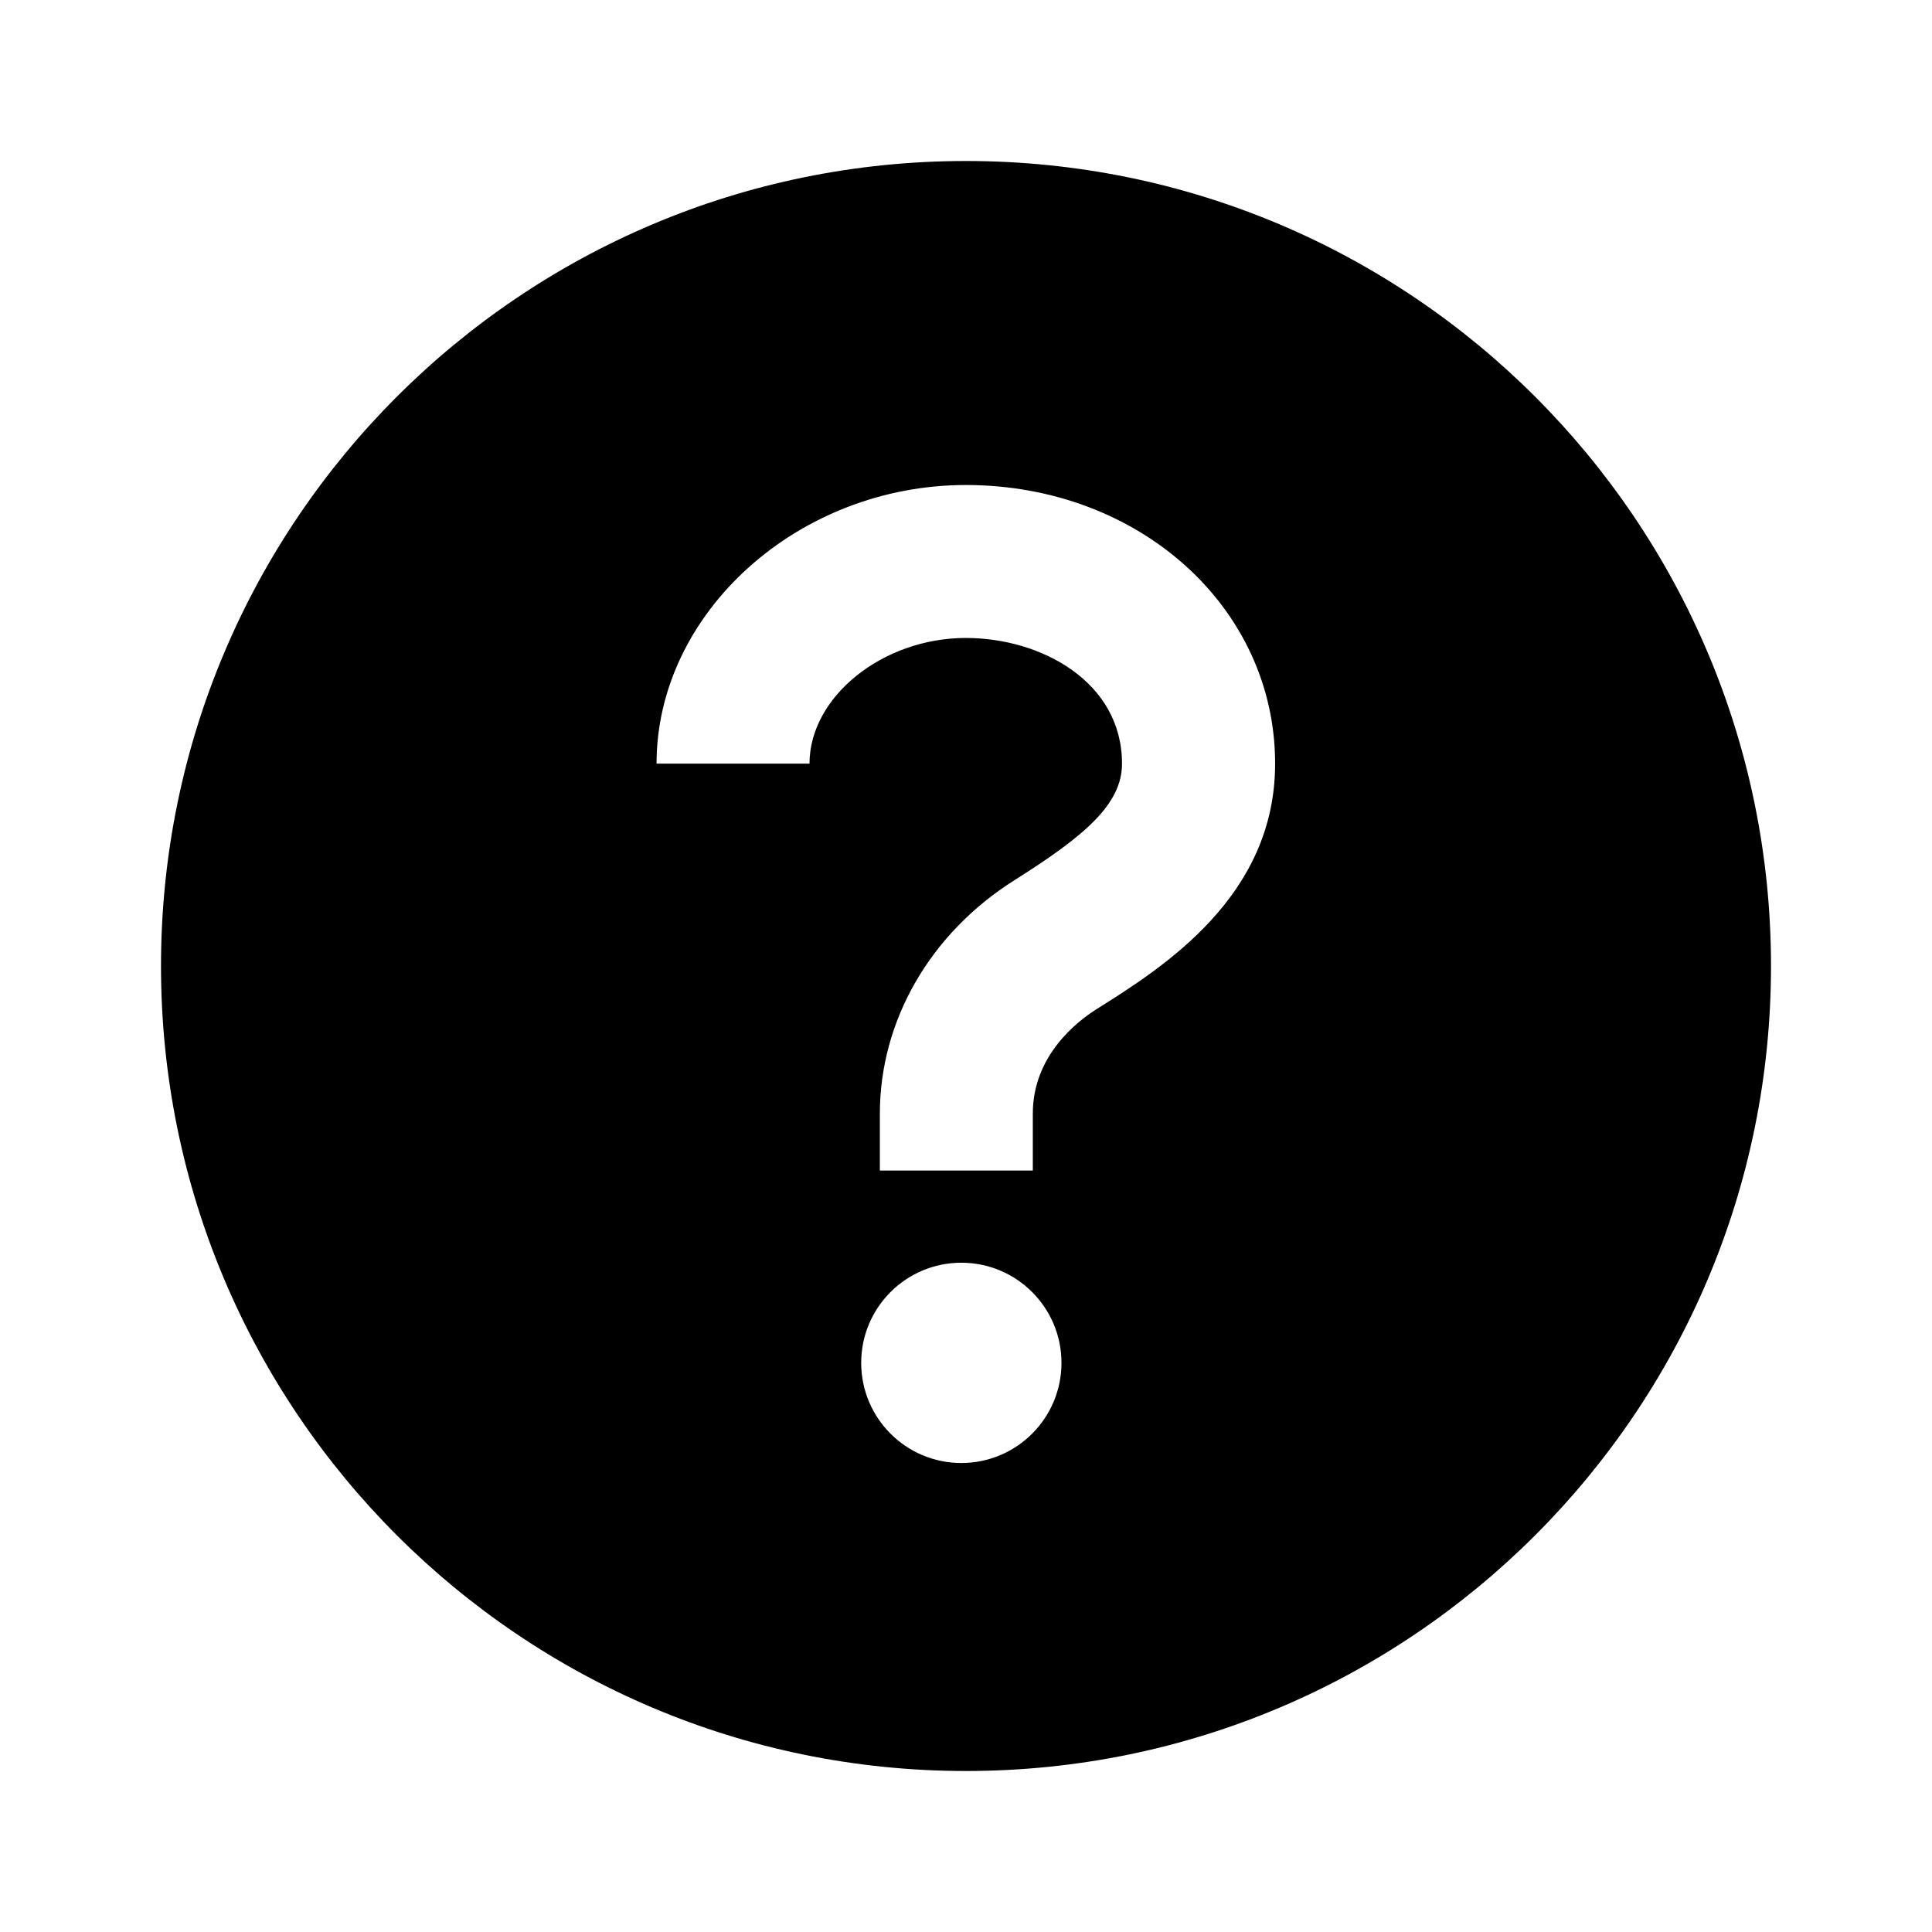
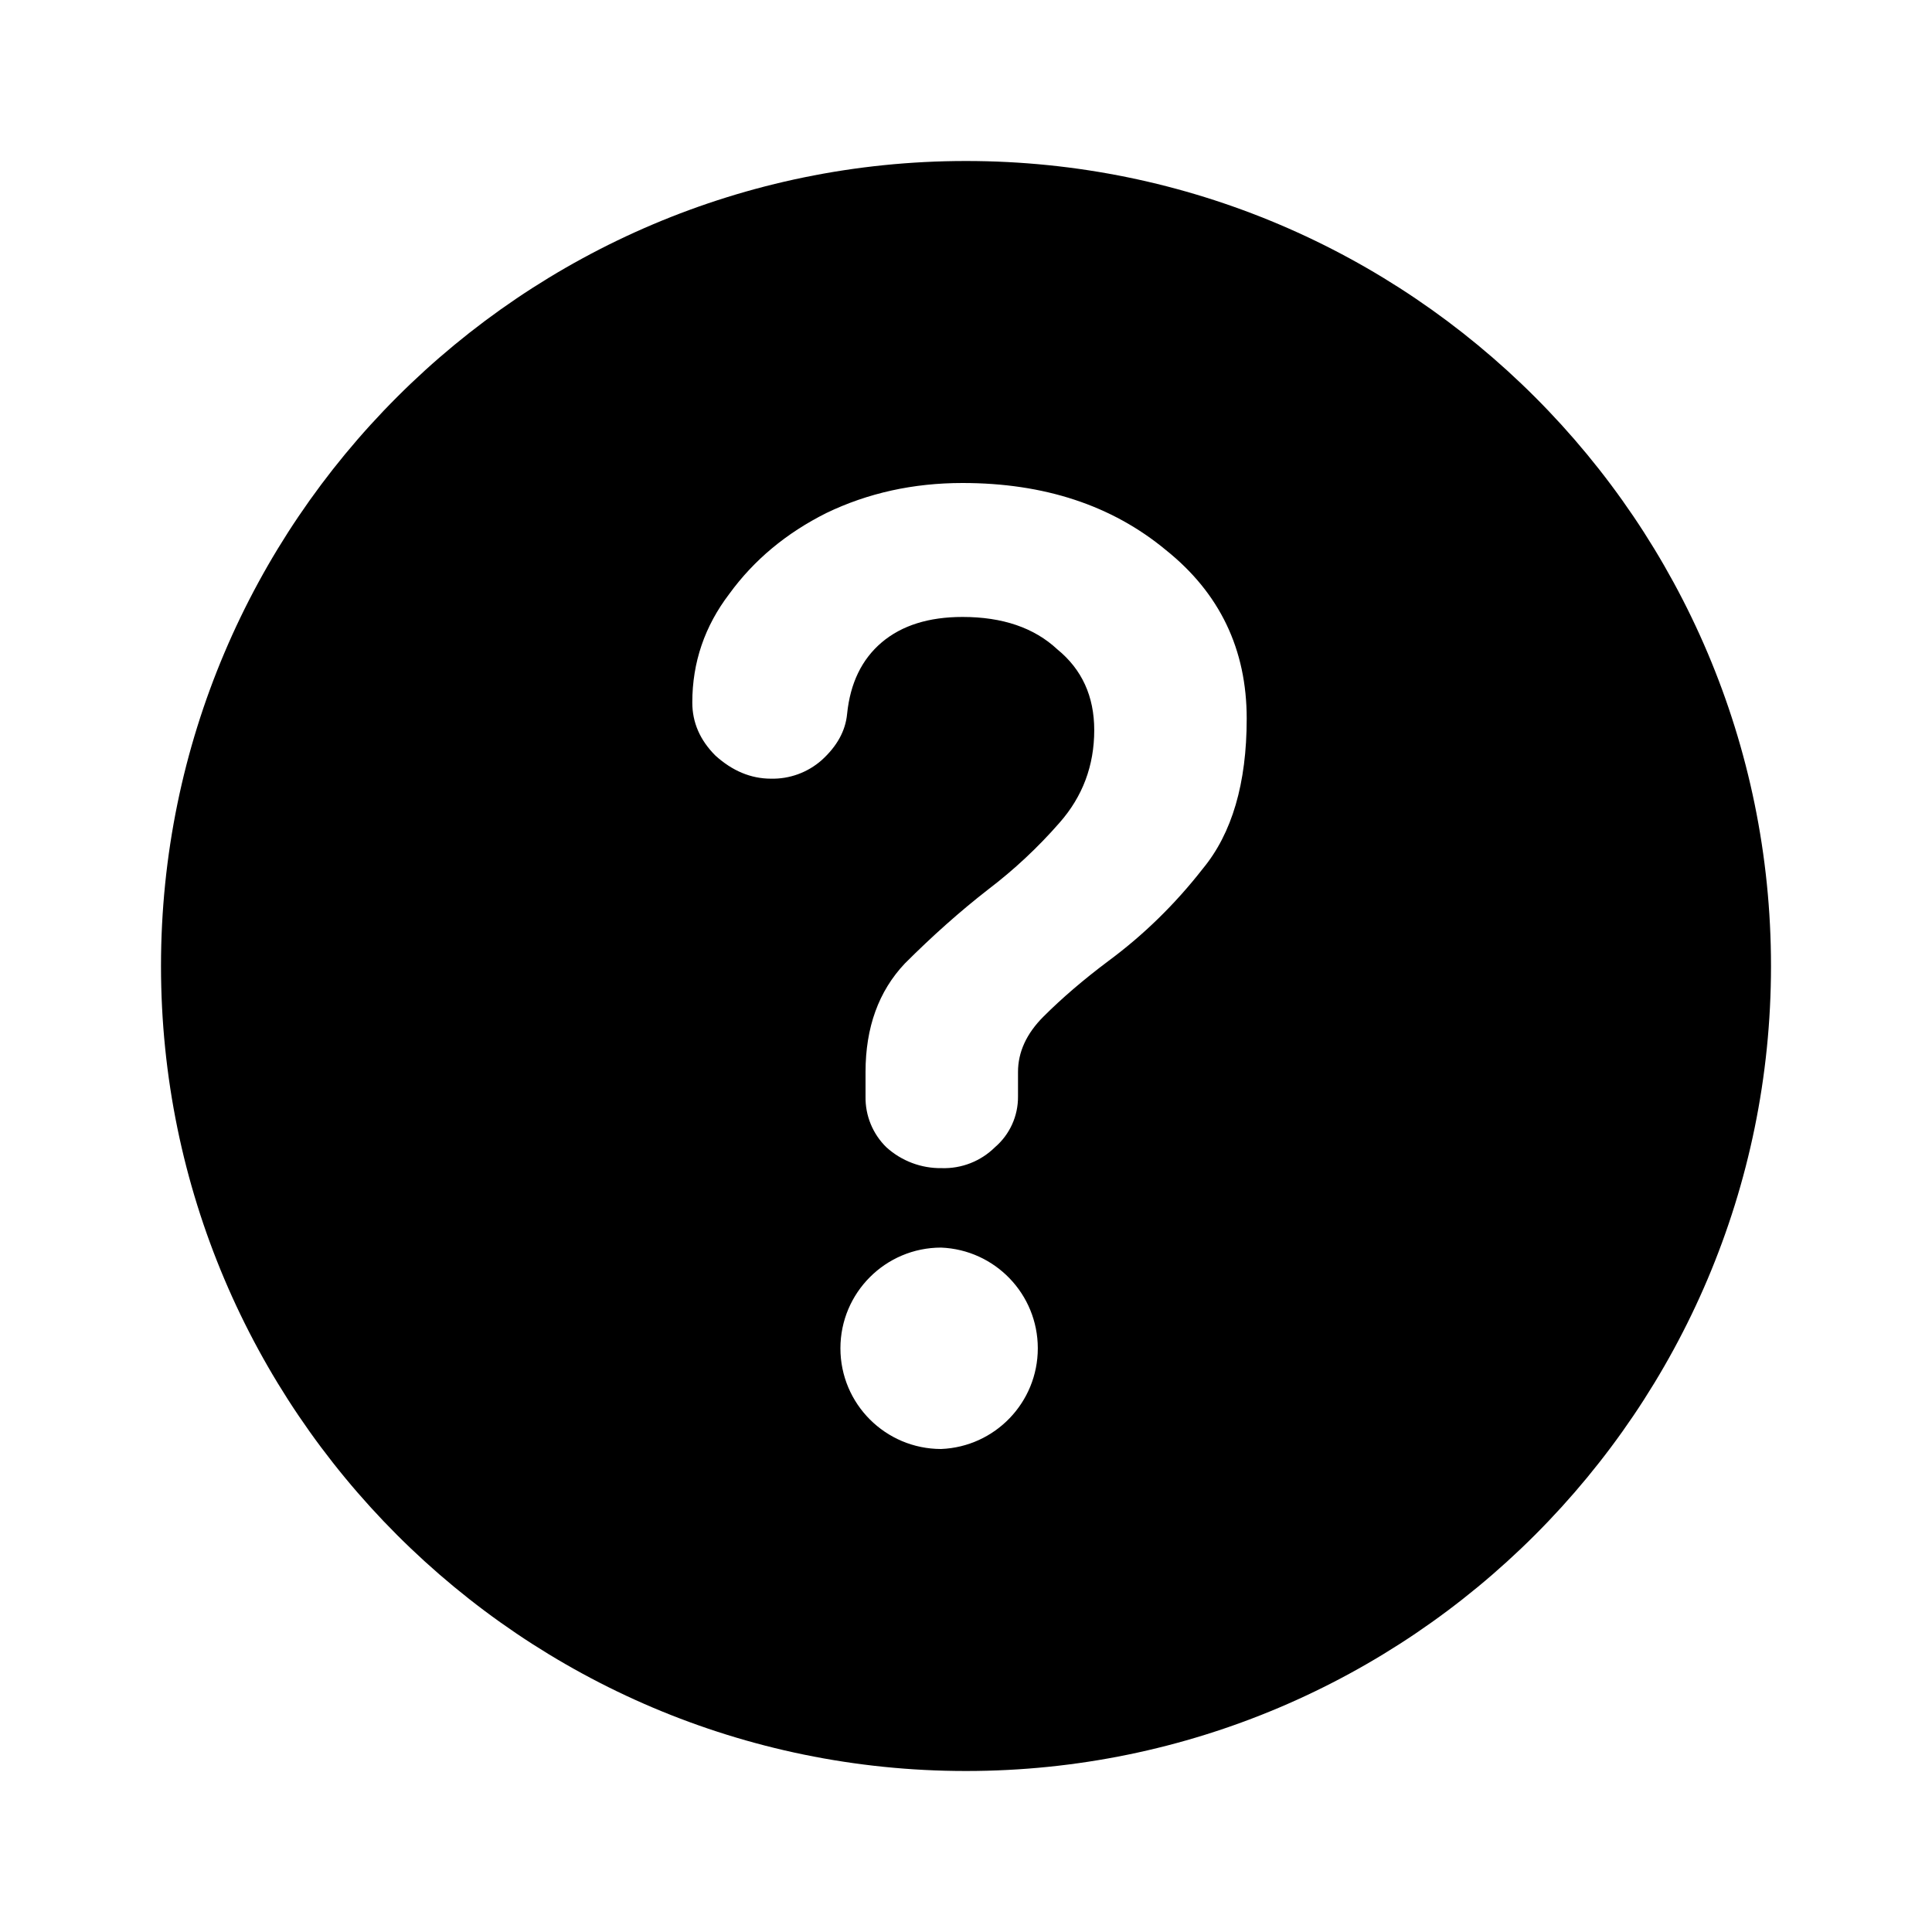
<svg xmlns="http://www.w3.org/2000/svg" width="24" height="24" fill="none" viewBox="0 0 24 24">
-   <path fill="#000" d="M12 2c5.523 0 10 4.477 10 10s-4.477 10-10 10S2 17.523 2 12 6.477 2 12 2m-.058 13.686a1.244 1.244 0 1 0 0 2.488 1.244 1.244 0 0 0 0-2.488m.056-9.661c-2.083 0-3.842 1.586-3.842 3.461h1.9c0-.83.908-1.561 1.942-1.561.94 0 1.94.548 1.94 1.561 0 .508-.47.902-1.336 1.448-1.046.66-1.672 1.744-1.672 2.9v.707h1.9v-.708c0-.718.548-1.142.784-1.292.833-.523 2.226-1.401 2.226-3.055 0-1.94-1.688-3.461-3.842-3.461" />
+   <path fill="#000" fill-rule="evenodd" d="M12 2c5.515 0 10 4.486 10 10s-4.485 10-10 10S2 17.514 2 12 6.486 2 12 2m-.309 13.498c-.69 0-1.251.56-1.251 1.251S11 17.999 11.69 18a1.252 1.252 0 0 0 0-2.502M11.957 6q-.918 0-1.692.373-.747.374-1.205 1.004-.46.603-.46 1.35 0 .372.287.659.316.286.688.287a.92.92 0 0 0 .632-.23q.286-.259.316-.574.058-.573.43-.889.374-.316 1.004-.316.746 0 1.177.402.459.374.459 1.004 0 .66-.43 1.149a6 6 0 0 1-.89.832q-.517.402-1.033.918-.488.517-.488 1.348v.304a.86.86 0 0 0 .259.631 1 1 0 0 0 .688.259.9.9 0 0 0 .66-.259.82.82 0 0 0 .287-.63v-.305q0-.372.316-.688.345-.345.804-.689.66-.488 1.175-1.148.546-.66.546-1.865 0-1.292-1.005-2.095Q13.478 6 11.957 6" clip-rule="evenodd" />
</svg>
